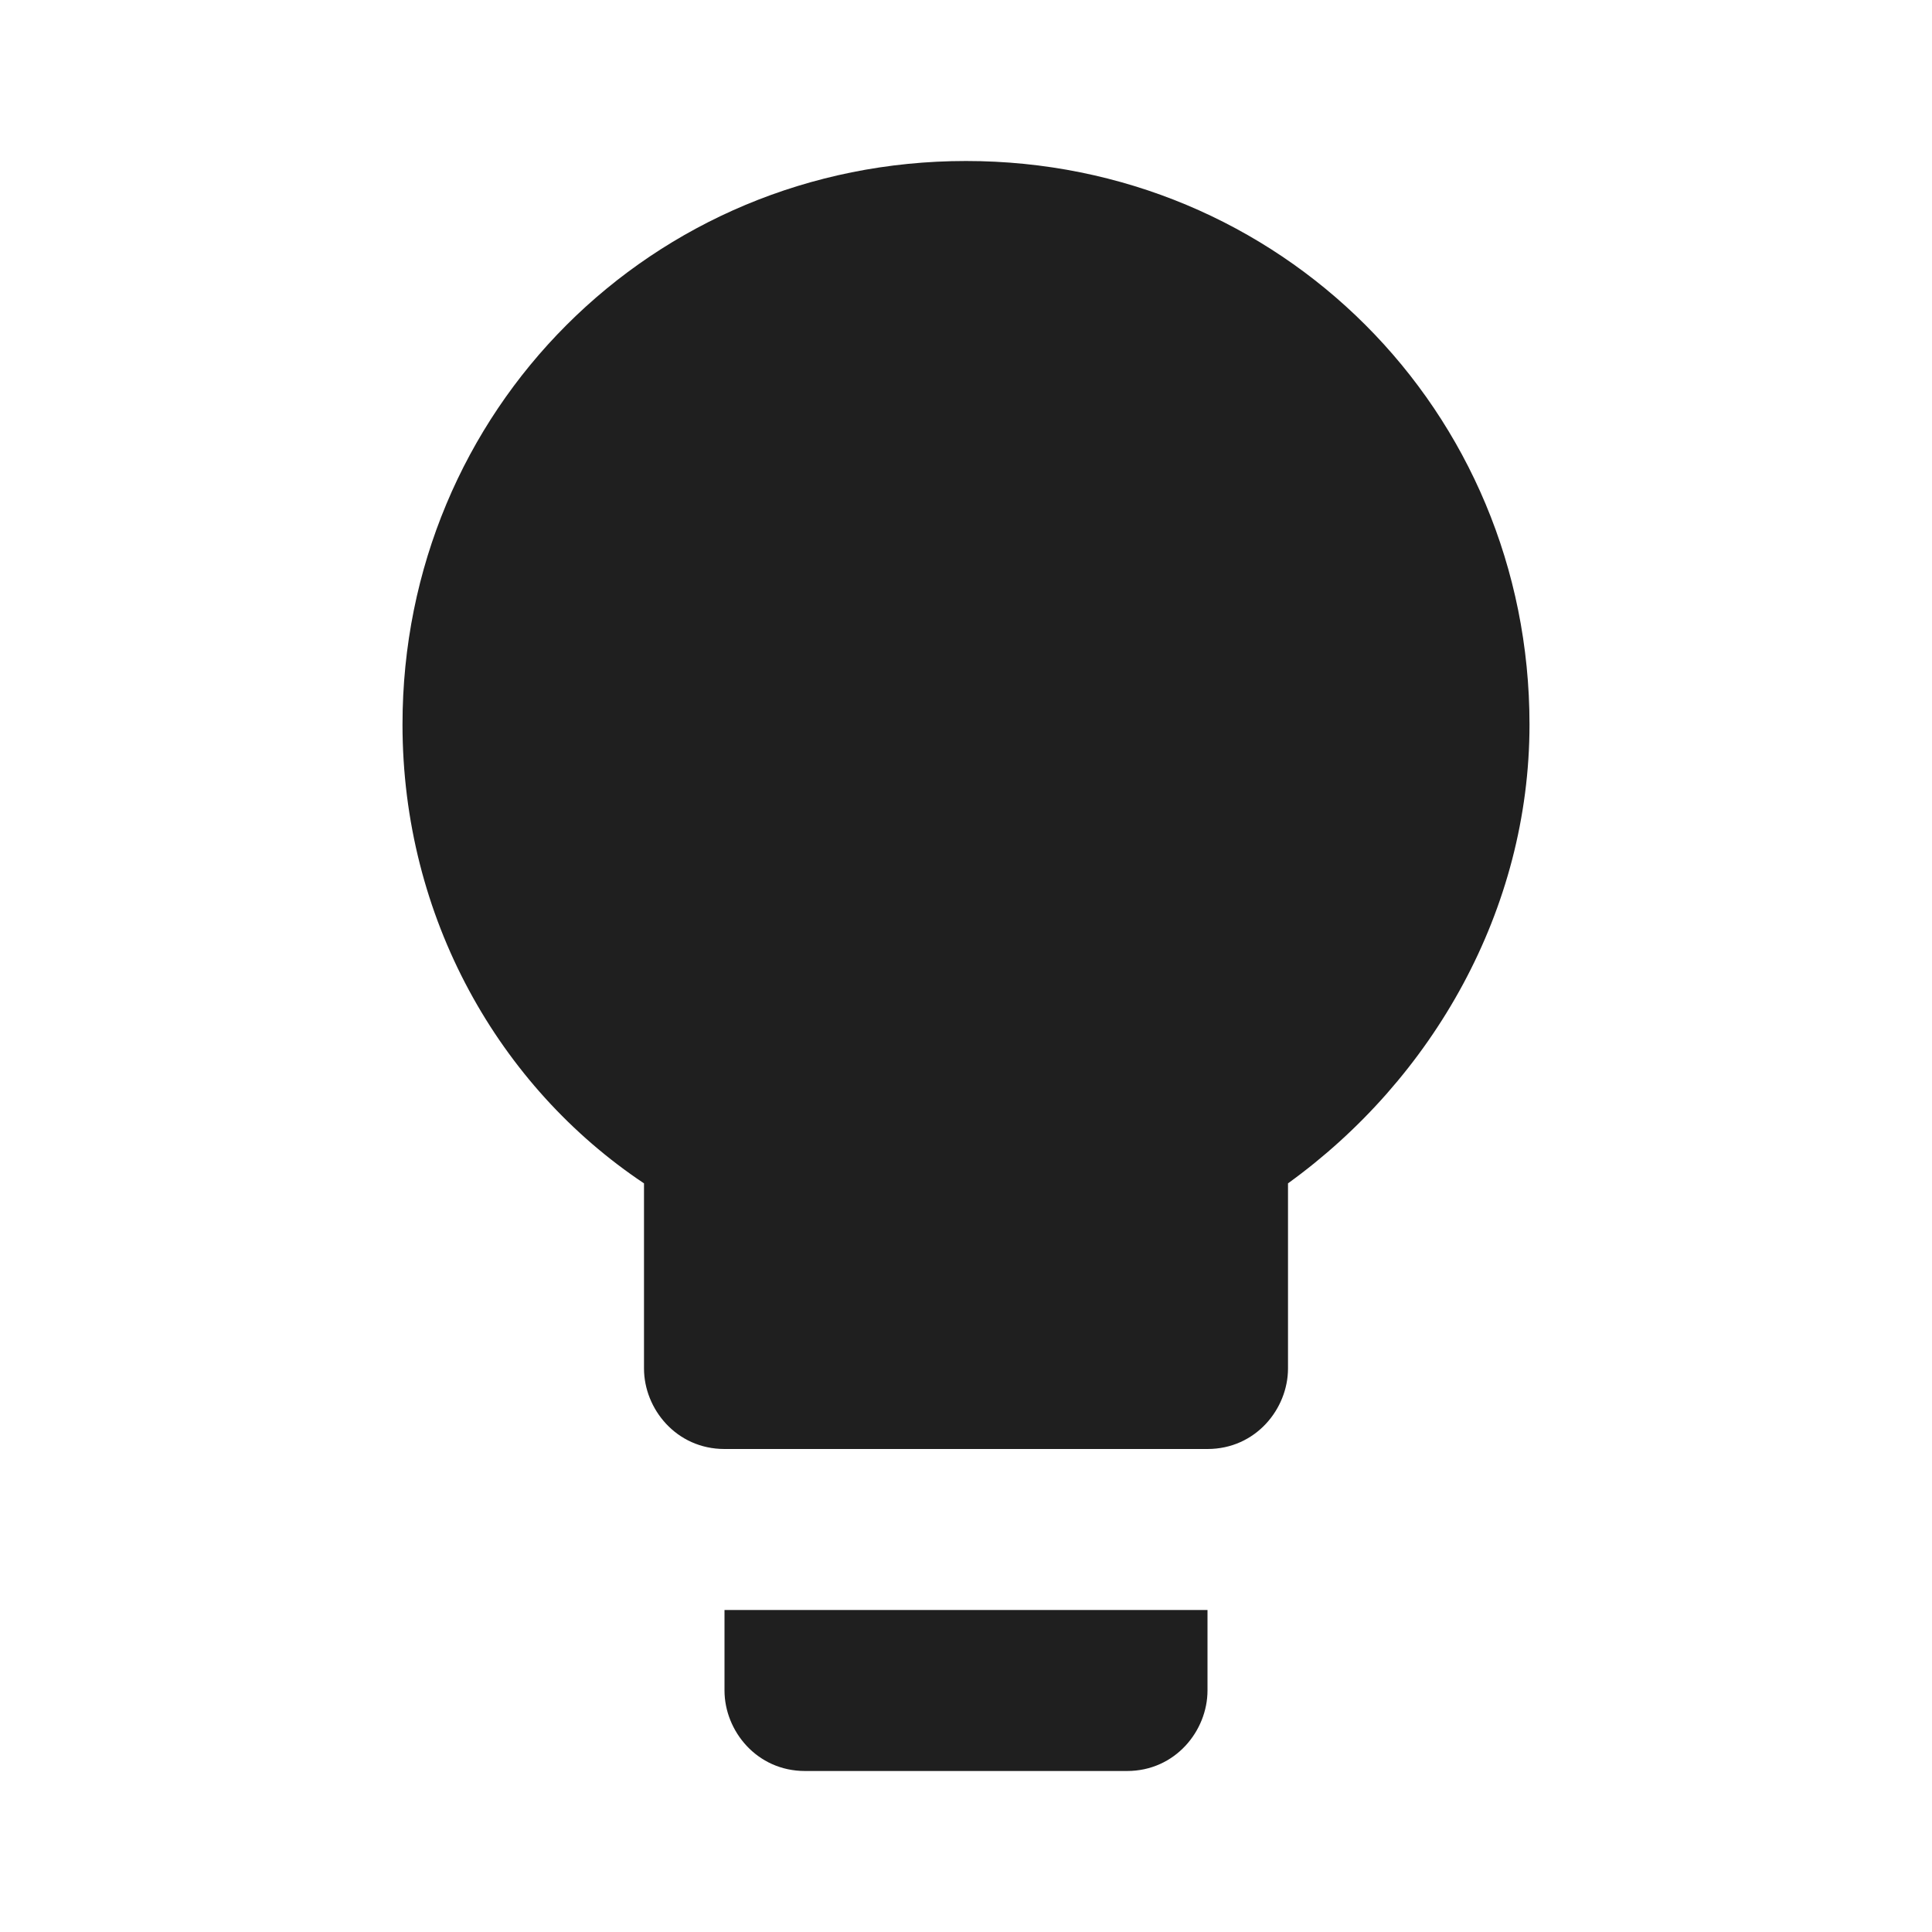
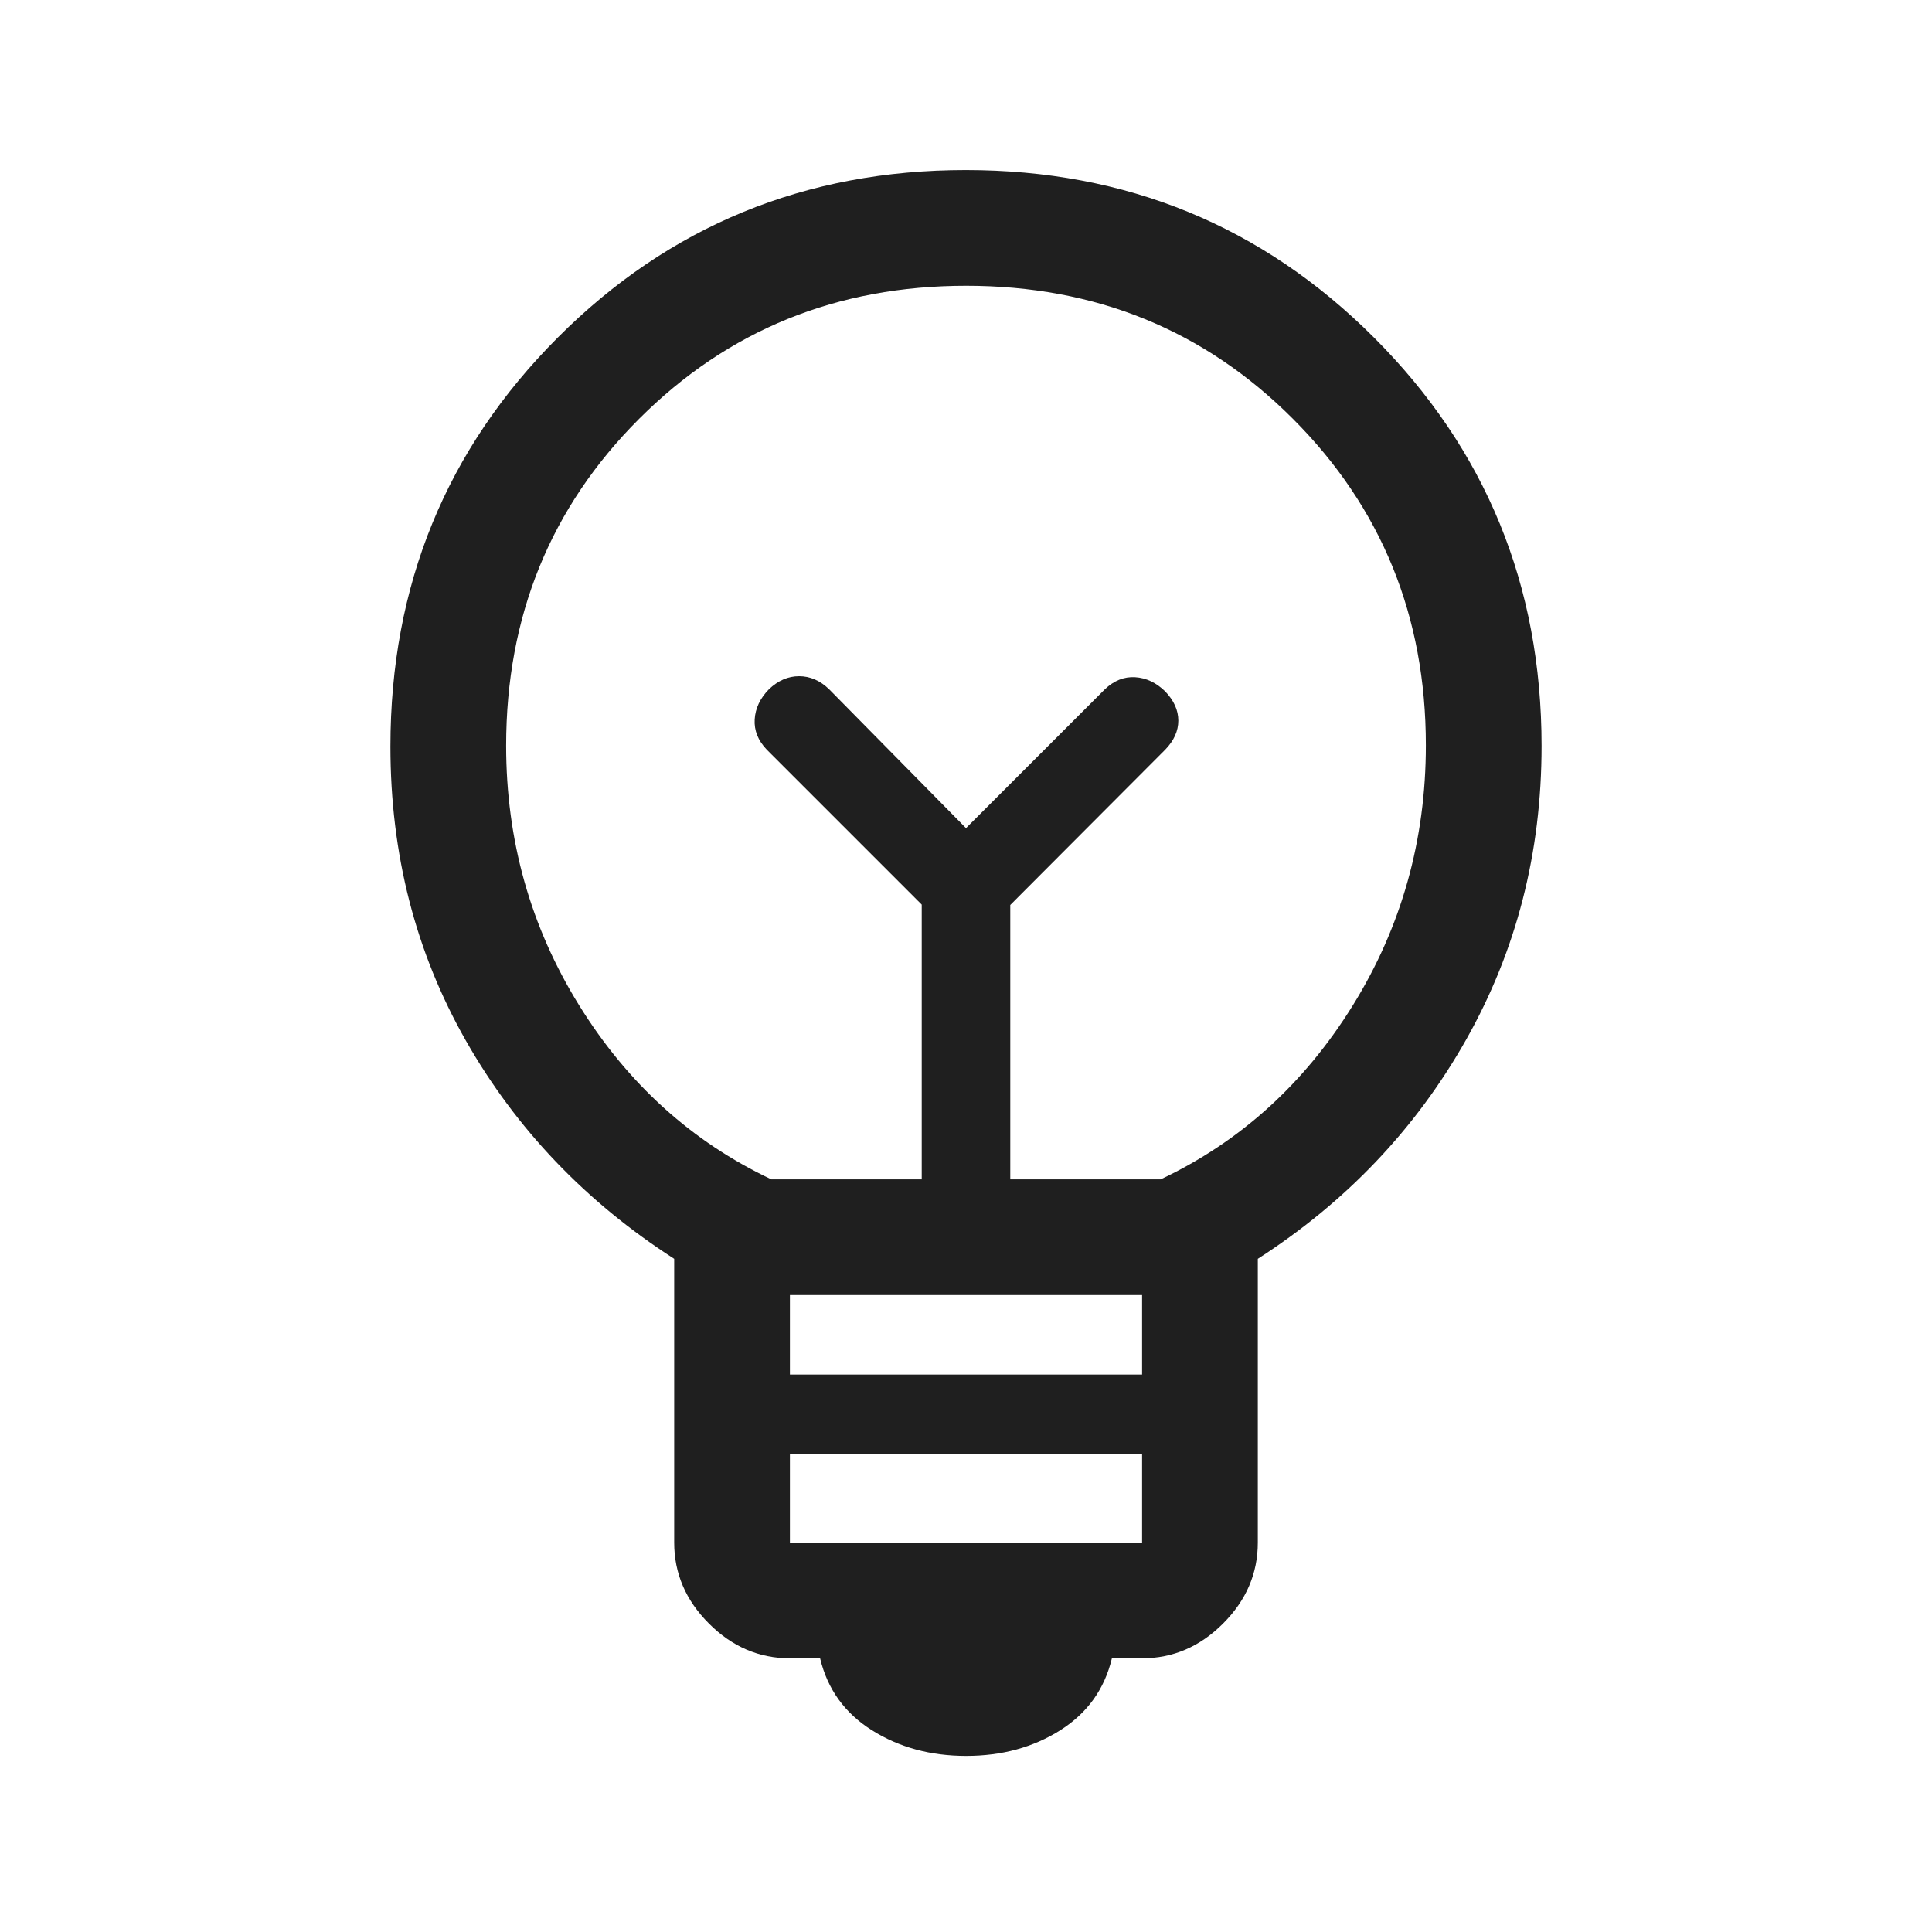
- <svg xmlns="http://www.w3.org/2000/svg" height="48px" viewBox="0 0 24 24" width="48px" fill="#1f1f1f">
-   <path d="M0 0h24v24H0z" fill="none" />
-   <path d="M9 21c0 .5.4 1 1 1h4c.6 0 1-.5 1-1v-1H9v1zm3-19C8.1 2 5 5.1 5 9c0 2.4 1.2 4.5 3 5.7V17c0 .5.4 1 1 1h6c.6 0 1-.5 1-1v-2.3c1.8-1.3 3-3.4 3-5.7 0-3.9-3.1-7-7-7z" />
+ <svg xmlns="http://www.w3.org/2000/svg" height="48px" viewBox="0 -960 960 960" width="48px" fill="#1f1f1f">
+   <path d="M480.09-87.5q-26.59 0-46.84-12.75Q413-113 407.5-136h-15q-22.97 0-40.23-17.27Q335-170.53 335-193.5v-141Q269-377 231.5-442.89T194-589.1q0-119.9 83.13-203.15t202.75-83.25q119.62 0 202.87 83.25T766-589.32q0 79.57-37.5 145.94Q691-377 625-334.5v141q0 22.97-17.27 40.23Q590.47-136 567.5-136h-15q-5.5 23-25.66 35.75-20.17 12.75-46.75 12.75Zm-87.59-106h175v-44h-175v44Zm0-83.5h175v-39.5h-175v39.5Zm-9.24-97H458v-136.5l-77-77q-6.5-6.81-6-15.05.5-8.24 7.07-14.95 6.79-6.5 15-6.5 8.22 0 14.93 6.5l68 69 69-69q6.81-6.5 15.05-6 8.24.5 14.95 7.07 6.5 6.79 6.5 14.5 0 7.72-6.5 14.43l-77 77.19V-374h74.74q59.26-28 95.51-86.5Q708.5-519 708.5-589.71q0-96.03-66.04-162.16T480.09-818q-96.33 0-162.46 66.06-66.13 66.07-66.13 162.44 0 70.5 36.25 129t95.51 86.5ZM480-548.5Zm0-48Z" />
</svg>
